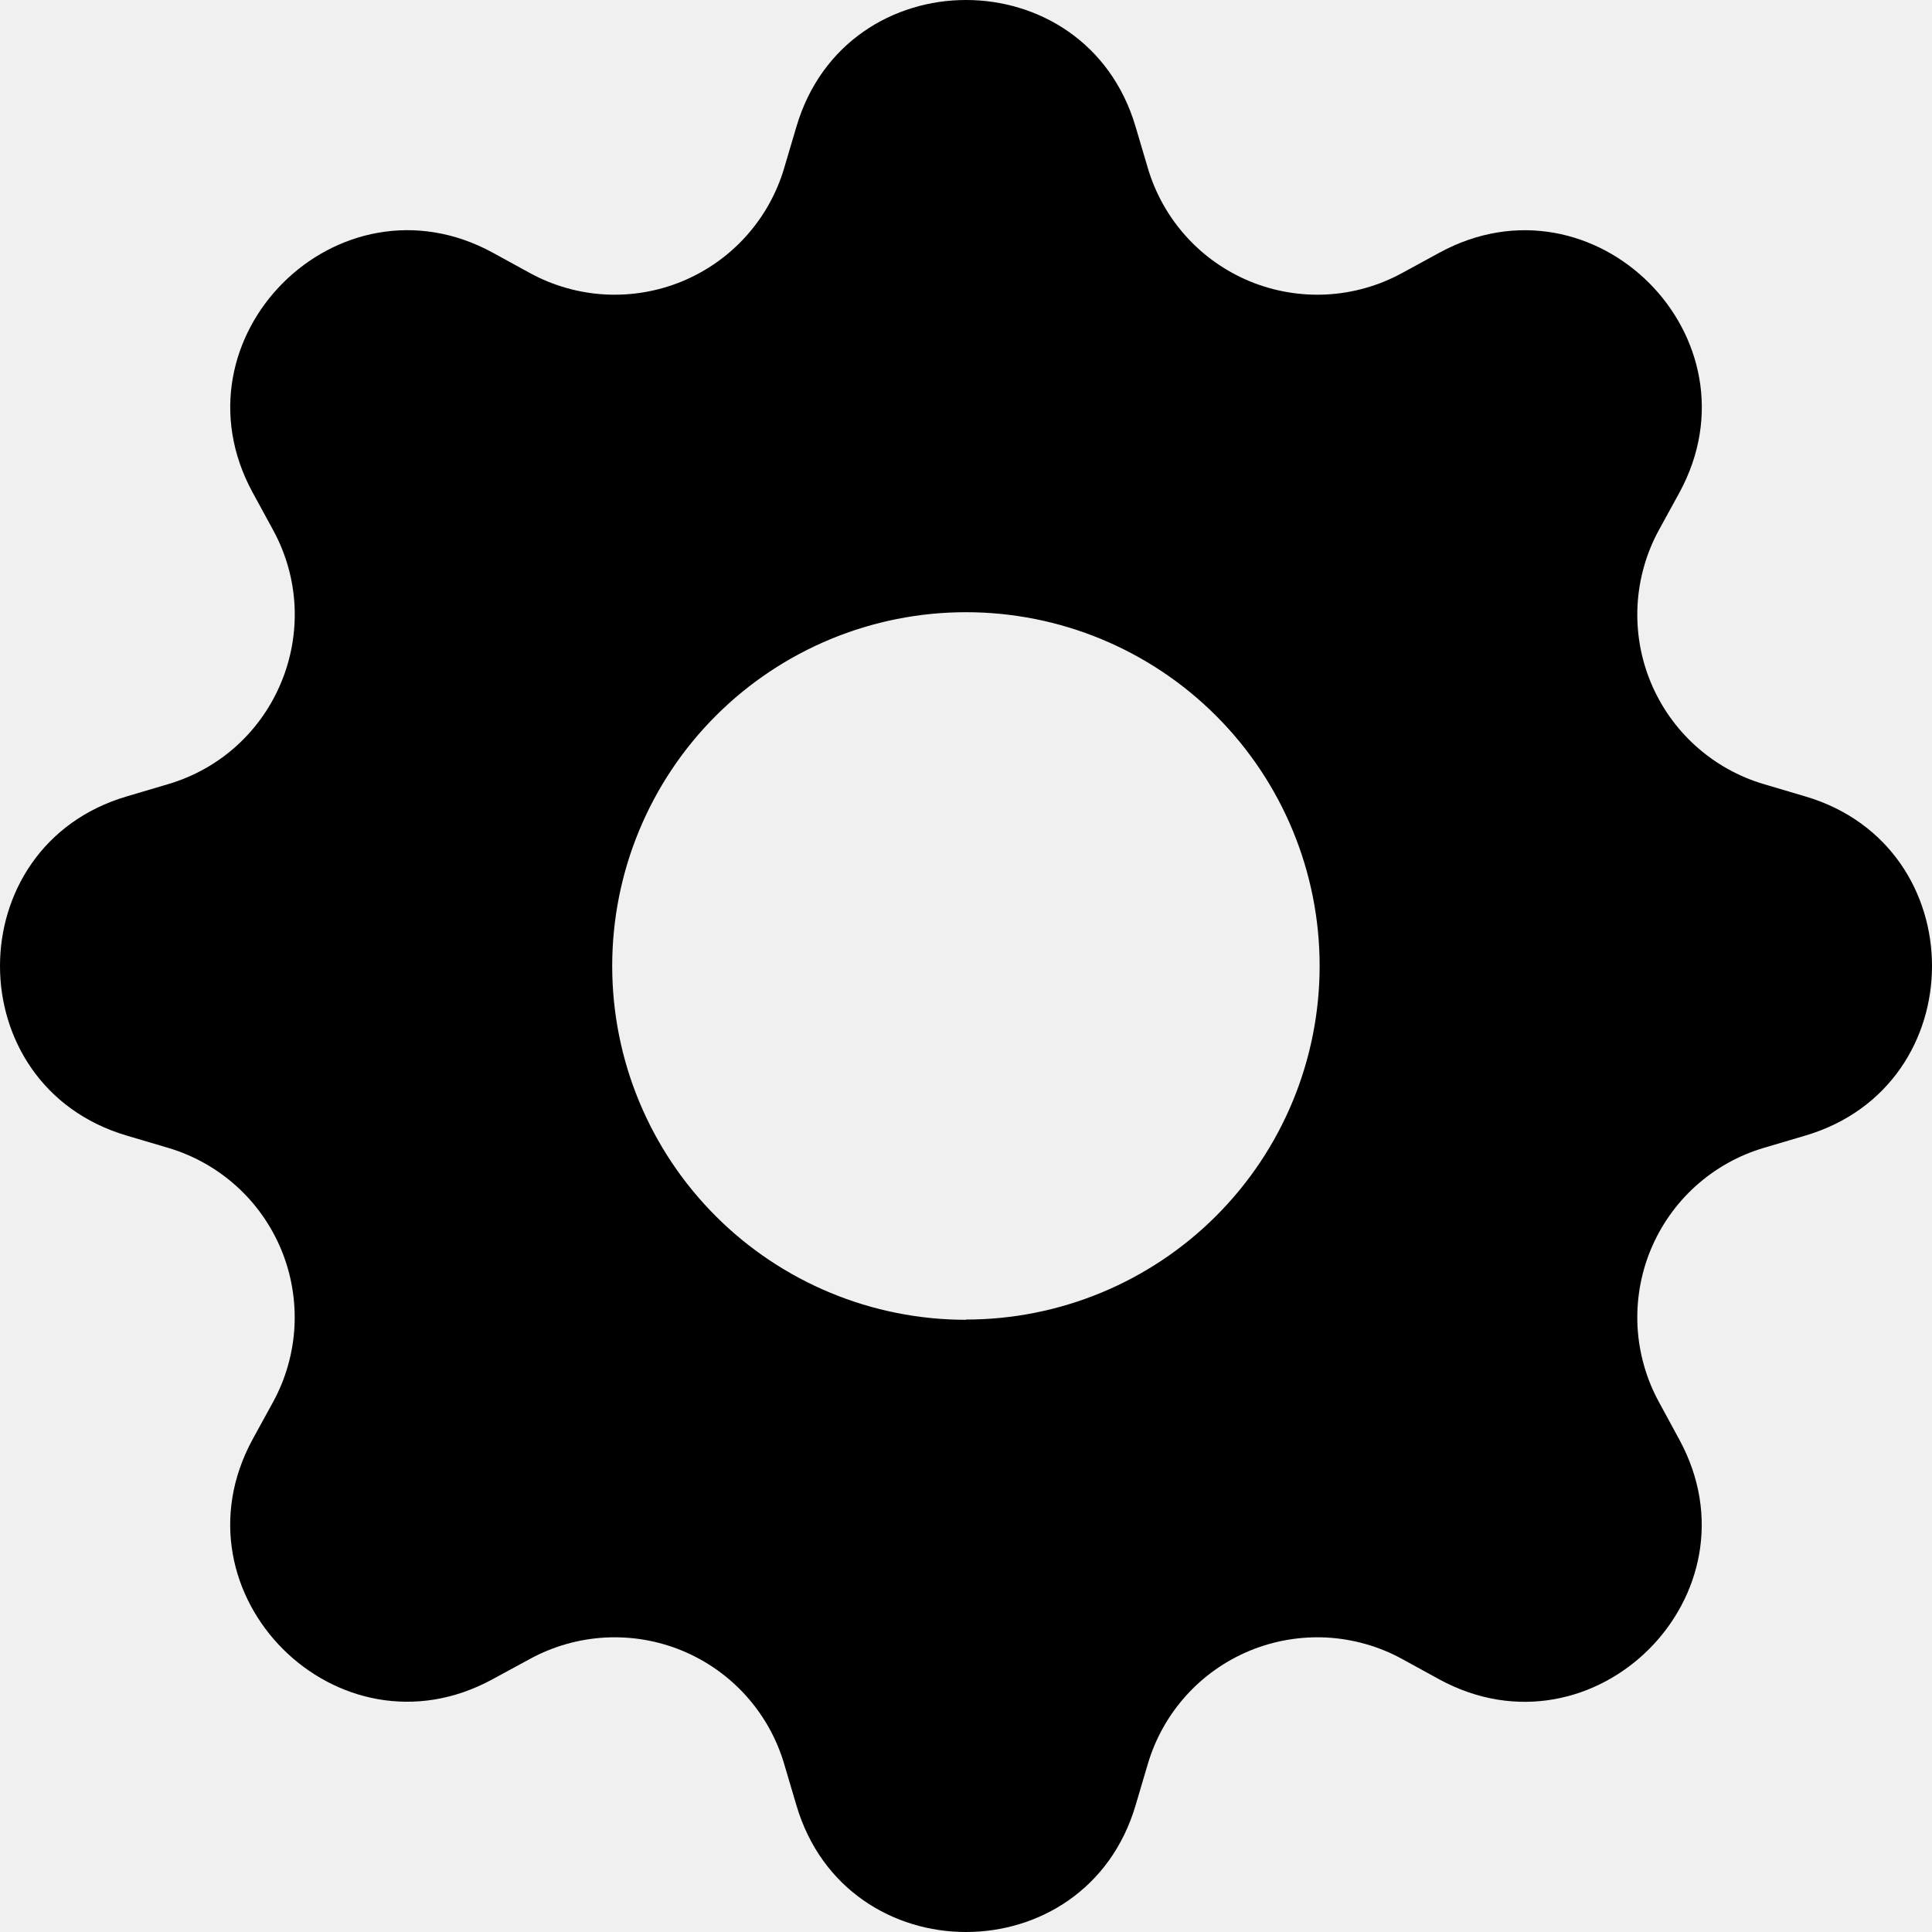
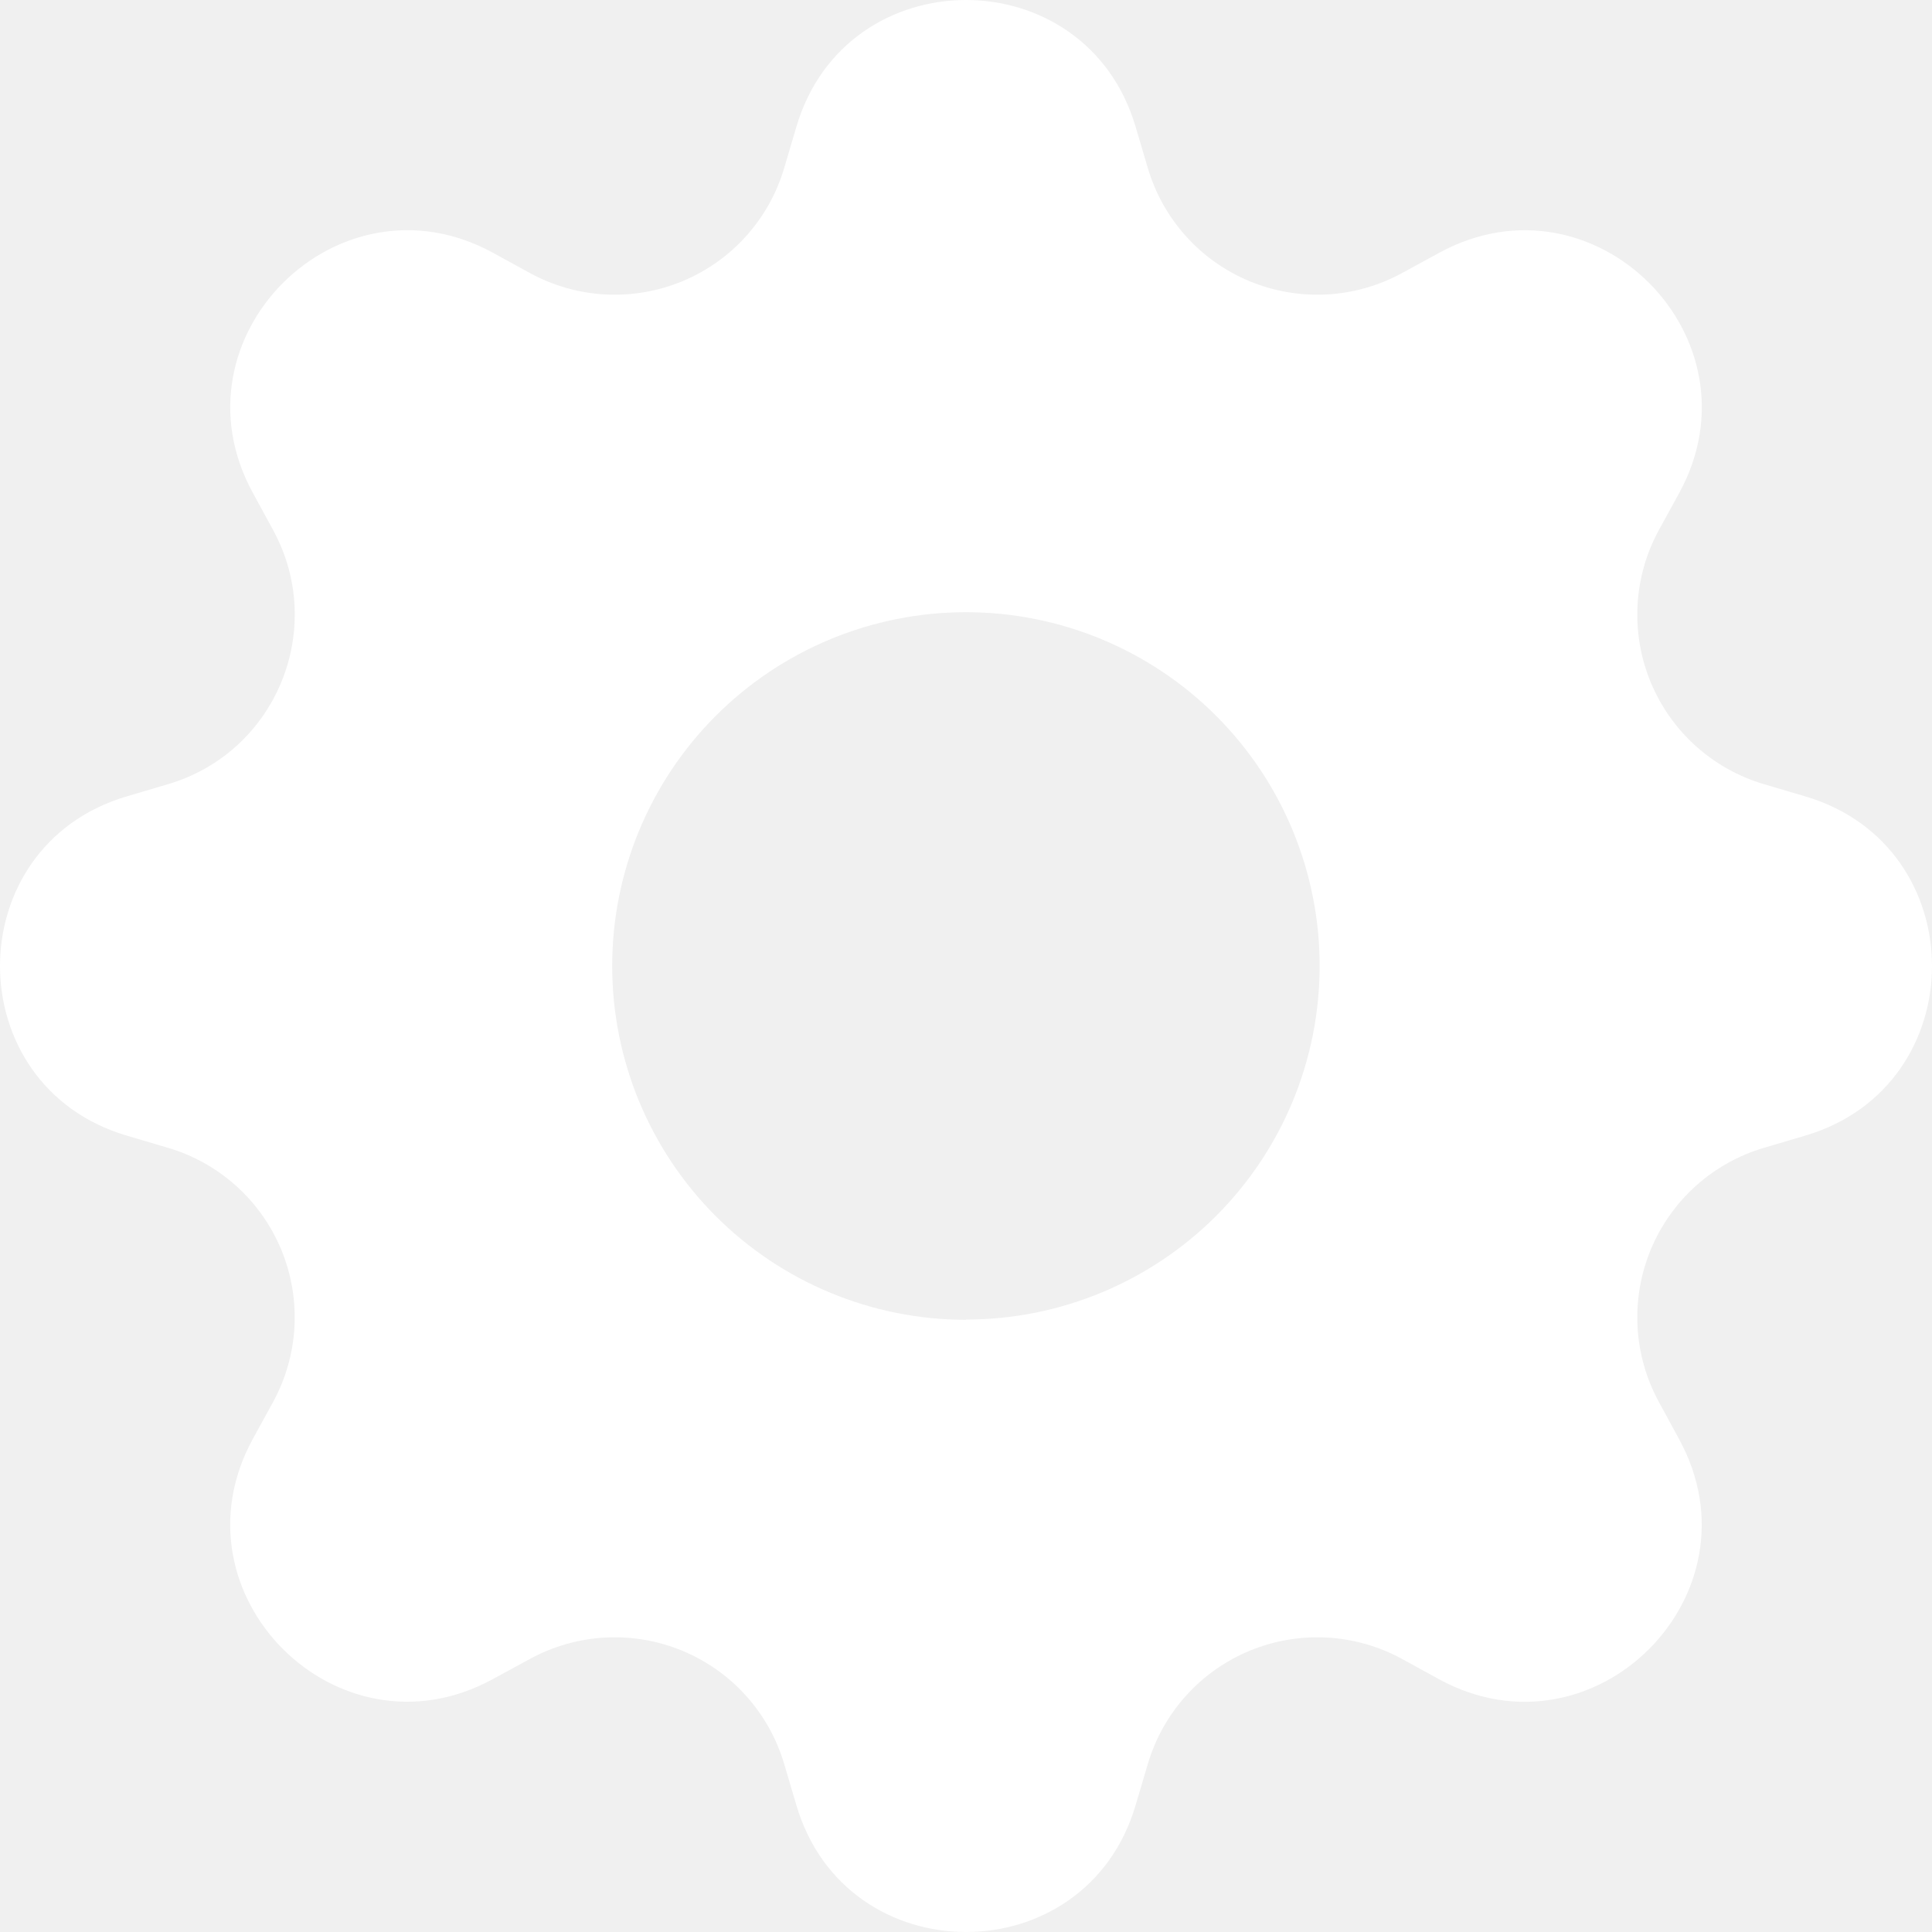
<svg xmlns="http://www.w3.org/2000/svg" width="24" height="24" viewBox="0 0 24 24" fill="none">
  <g clip-path="url(#clip0_11_14)">
-     <path d="M14.107 1.575C13.488 -0.525 10.512 -0.525 9.893 1.575L9.742 2.085C9.65 2.399 9.488 2.689 9.269 2.933C9.05 3.177 8.779 3.368 8.476 3.494C8.174 3.619 7.847 3.675 7.519 3.658C7.192 3.64 6.873 3.55 6.585 3.393L6.12 3.138C4.196 2.091 2.091 4.196 3.139 6.119L3.393 6.585C4.062 7.815 3.428 9.347 2.085 9.742L1.575 9.893C-0.525 10.512 -0.525 13.488 1.575 14.107L2.085 14.258C2.399 14.35 2.689 14.512 2.933 14.731C3.177 14.95 3.368 15.221 3.494 15.524C3.619 15.826 3.675 16.154 3.658 16.481C3.64 16.808 3.55 17.127 3.393 17.415L3.138 17.88C2.091 19.805 4.196 21.909 6.119 20.86L6.585 20.607C6.873 20.45 7.192 20.36 7.519 20.342C7.847 20.325 8.174 20.381 8.476 20.506C8.779 20.632 9.05 20.823 9.269 21.067C9.488 21.311 9.65 21.601 9.742 21.915L9.893 22.425C10.512 24.525 13.488 24.525 14.107 22.425L14.258 21.915C14.35 21.601 14.512 21.311 14.731 21.067C14.95 20.823 15.221 20.632 15.524 20.506C15.826 20.381 16.154 20.325 16.481 20.342C16.808 20.36 17.127 20.45 17.415 20.607L17.88 20.862C19.805 21.909 21.909 19.805 20.86 17.881L20.607 17.415C20.45 17.127 20.36 16.808 20.342 16.481C20.325 16.154 20.381 15.826 20.506 15.524C20.632 15.221 20.823 14.95 21.067 14.731C21.311 14.512 21.601 14.35 21.915 14.258L22.425 14.107C24.525 13.488 24.525 10.512 22.425 9.893L21.915 9.742C21.601 9.65 21.311 9.488 21.067 9.269C20.823 9.05 20.632 8.779 20.506 8.476C20.381 8.174 20.325 7.847 20.342 7.519C20.36 7.192 20.45 6.873 20.607 6.585L20.862 6.12C21.909 4.196 19.805 2.091 17.881 3.139L17.415 3.393C17.127 3.55 16.808 3.64 16.481 3.658C16.154 3.675 15.826 3.619 15.524 3.494C15.221 3.368 14.95 3.177 14.731 2.933C14.512 2.689 14.35 2.399 14.258 2.085L14.107 1.575ZM12 16.395C10.834 16.395 9.716 15.932 8.892 15.108C8.068 14.284 7.605 13.166 7.605 12C7.605 10.834 8.068 9.716 8.892 8.892C9.716 8.068 10.834 7.605 12 7.605C13.165 7.605 14.283 8.068 15.107 8.892C15.931 9.716 16.393 10.833 16.393 11.998C16.393 13.164 15.931 14.281 15.107 15.105C14.283 15.929 13.165 16.392 12 16.392V16.395Z" fill="black" />
+     <path d="M14.107 1.575C13.488 -0.525 10.512 -0.525 9.893 1.575L9.742 2.085C9.65 2.399 9.488 2.689 9.269 2.933C9.05 3.177 8.779 3.368 8.476 3.494C8.174 3.619 7.847 3.675 7.519 3.658C7.192 3.64 6.873 3.55 6.585 3.393L6.12 3.138C4.196 2.091 2.091 4.196 3.139 6.119L3.393 6.585C4.062 7.815 3.428 9.347 2.085 9.742L1.575 9.893C-0.525 10.512 -0.525 13.488 1.575 14.107L2.085 14.258C2.399 14.35 2.689 14.512 2.933 14.731C3.177 14.95 3.368 15.221 3.494 15.524C3.619 15.826 3.675 16.154 3.658 16.481C3.64 16.808 3.55 17.127 3.393 17.415L3.138 17.88C2.091 19.805 4.196 21.909 6.119 20.86L6.585 20.607C6.873 20.45 7.192 20.36 7.519 20.342C7.847 20.325 8.174 20.381 8.476 20.506C8.779 20.632 9.05 20.823 9.269 21.067C9.488 21.311 9.65 21.601 9.742 21.915L9.893 22.425C10.512 24.525 13.488 24.525 14.107 22.425L14.258 21.915C14.35 21.601 14.512 21.311 14.731 21.067C14.95 20.823 15.221 20.632 15.524 20.506C15.826 20.381 16.154 20.325 16.481 20.342C16.808 20.36 17.127 20.45 17.415 20.607L17.88 20.862C19.805 21.909 21.909 19.805 20.86 17.881L20.607 17.415C20.45 17.127 20.36 16.808 20.342 16.481C20.325 16.154 20.381 15.826 20.506 15.524C20.632 15.221 20.823 14.95 21.067 14.731C21.311 14.512 21.601 14.35 21.915 14.258L22.425 14.107C24.525 13.488 24.525 10.512 22.425 9.893L21.915 9.742C21.601 9.65 21.311 9.488 21.067 9.269C20.823 9.05 20.632 8.779 20.506 8.476C20.381 8.174 20.325 7.847 20.342 7.519C20.36 7.192 20.45 6.873 20.607 6.585L20.862 6.12C21.909 4.196 19.805 2.091 17.881 3.139L17.415 3.393C17.127 3.55 16.808 3.64 16.481 3.658C16.154 3.675 15.826 3.619 15.524 3.494C15.221 3.368 14.95 3.177 14.731 2.933C14.512 2.689 14.35 2.399 14.258 2.085L14.107 1.575ZM12 16.395C10.834 16.395 9.716 15.932 8.892 15.108C8.068 14.284 7.605 13.166 7.605 12C7.605 10.834 8.068 9.716 8.892 8.892C9.716 8.068 10.834 7.605 12 7.605C13.165 7.605 14.283 8.068 15.107 8.892C15.931 9.716 16.393 10.833 16.393 11.998C16.393 13.164 15.931 14.281 15.107 15.105C14.283 15.929 13.165 16.392 12 16.392V16.395Z" fill="#FFFFFF" />
  </g>
  <defs>
    <clipPath id="clip0_11_14">
      <rect width="24" height="24" fill="white" />
    </clipPath>
  </defs>
</svg>
